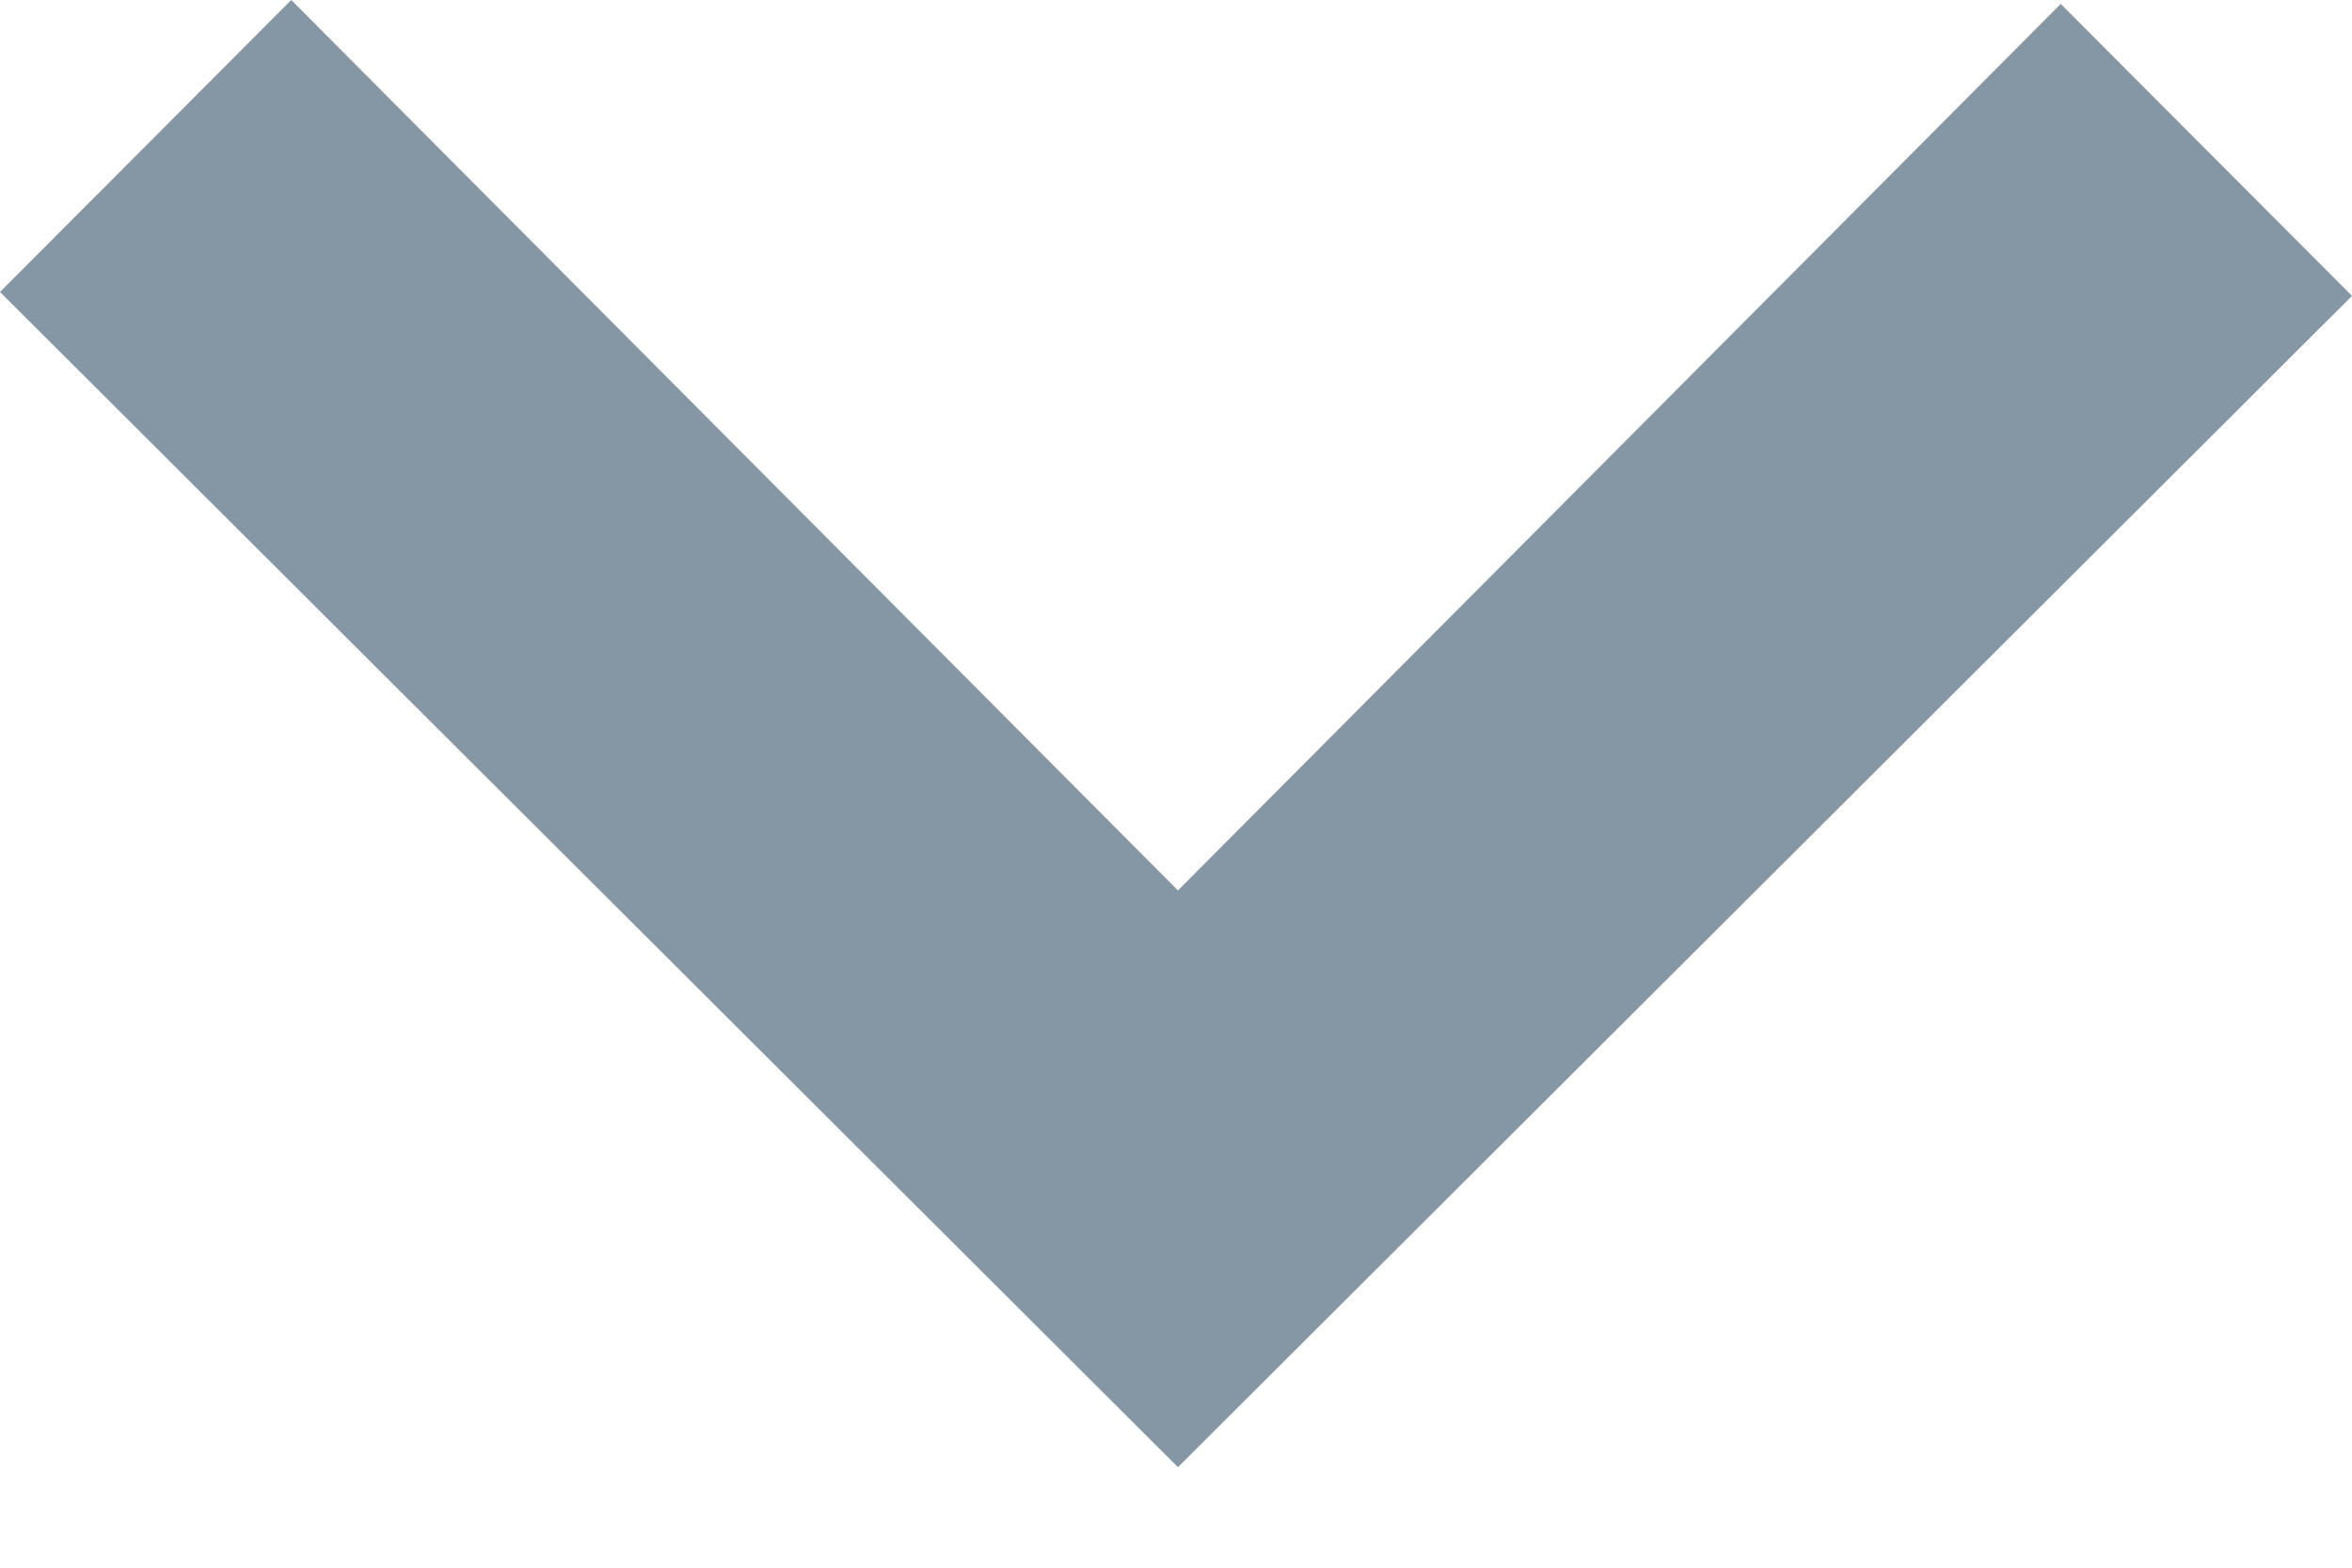
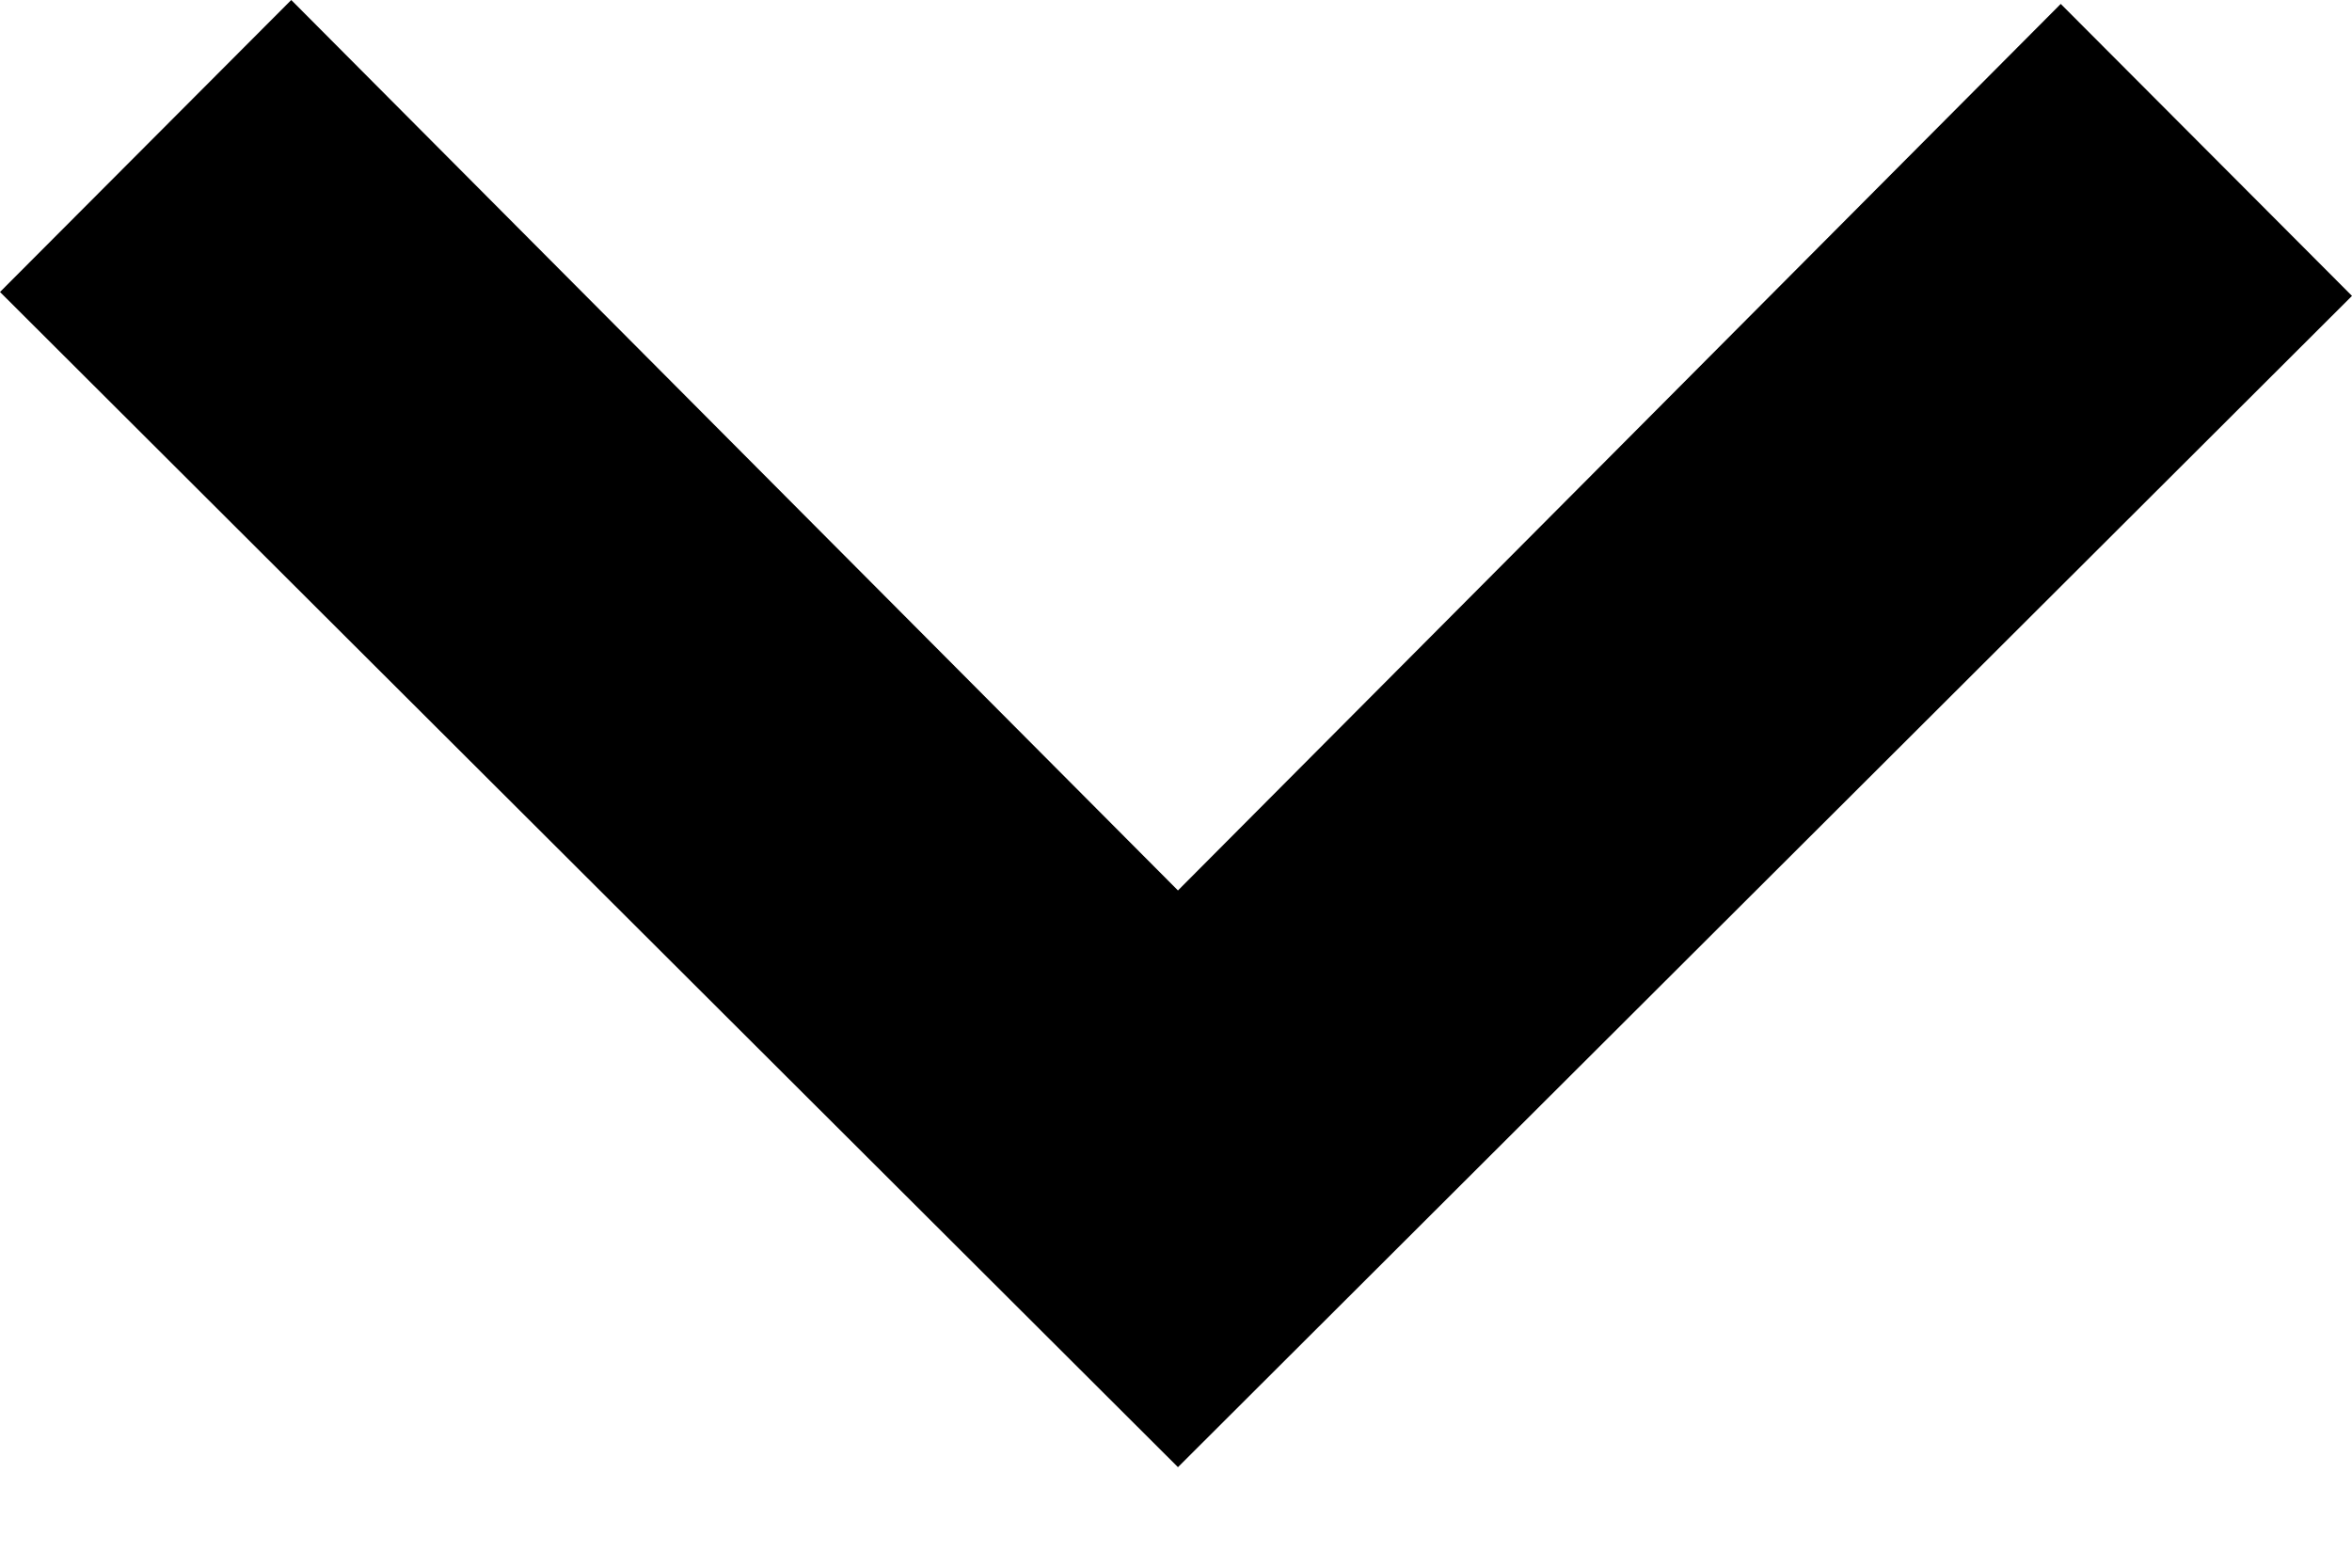
- <svg xmlns="http://www.w3.org/2000/svg" width="12" height="8" viewBox="0 0 12 8">
-   <path d="M6.01 7.487L12 1.51 10.514.02 6.01 4.544 1.486 0 0 1.49l6.01 5.997z" fill="#8596A5" fill-rule="evenodd" />
+ <svg xmlns="http://www.w3.org/2000/svg" class="icon-main icon-folder" width="12" height="8" viewBox="0 0 12 8">
+   <g class="icon-meta">
+     </g>
+   <g class="icon-container">
+     <path d="M6.01 7.487L12 1.51 10.514.02 6.01 4.544 1.486 0 0 1.49l6.01 5.997z" fill="#000000" />
+   </g>
</svg>
